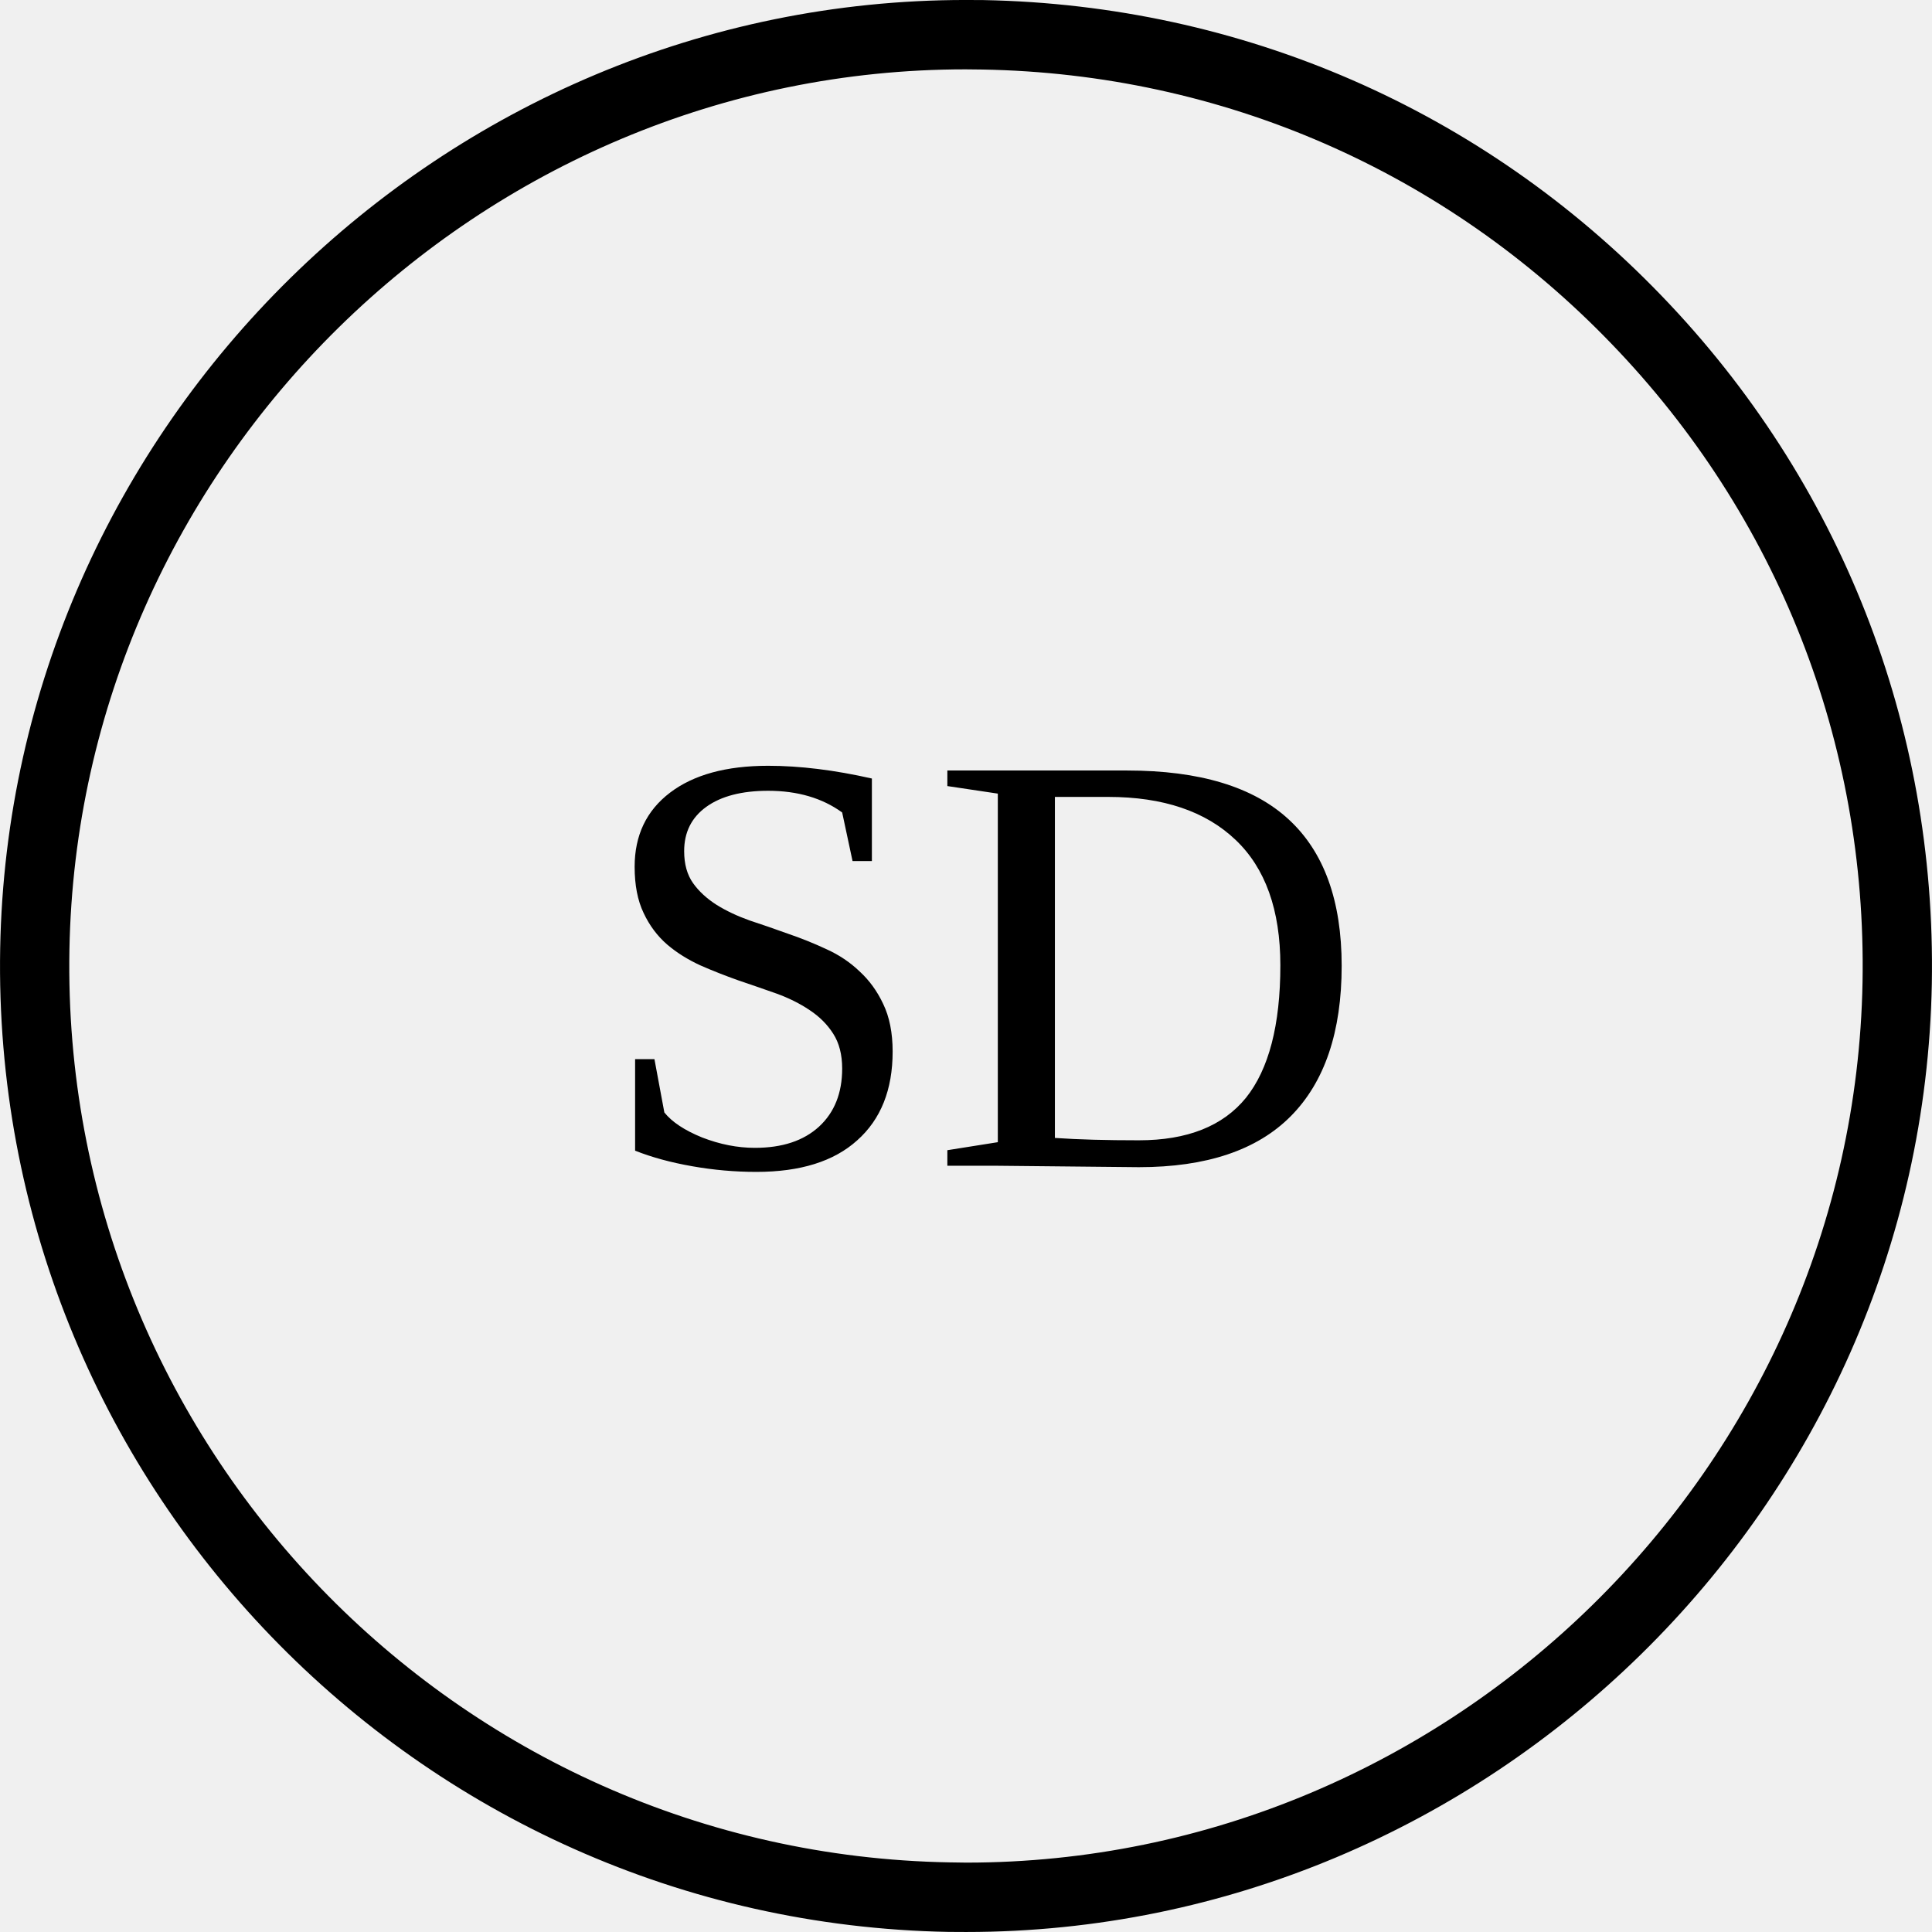
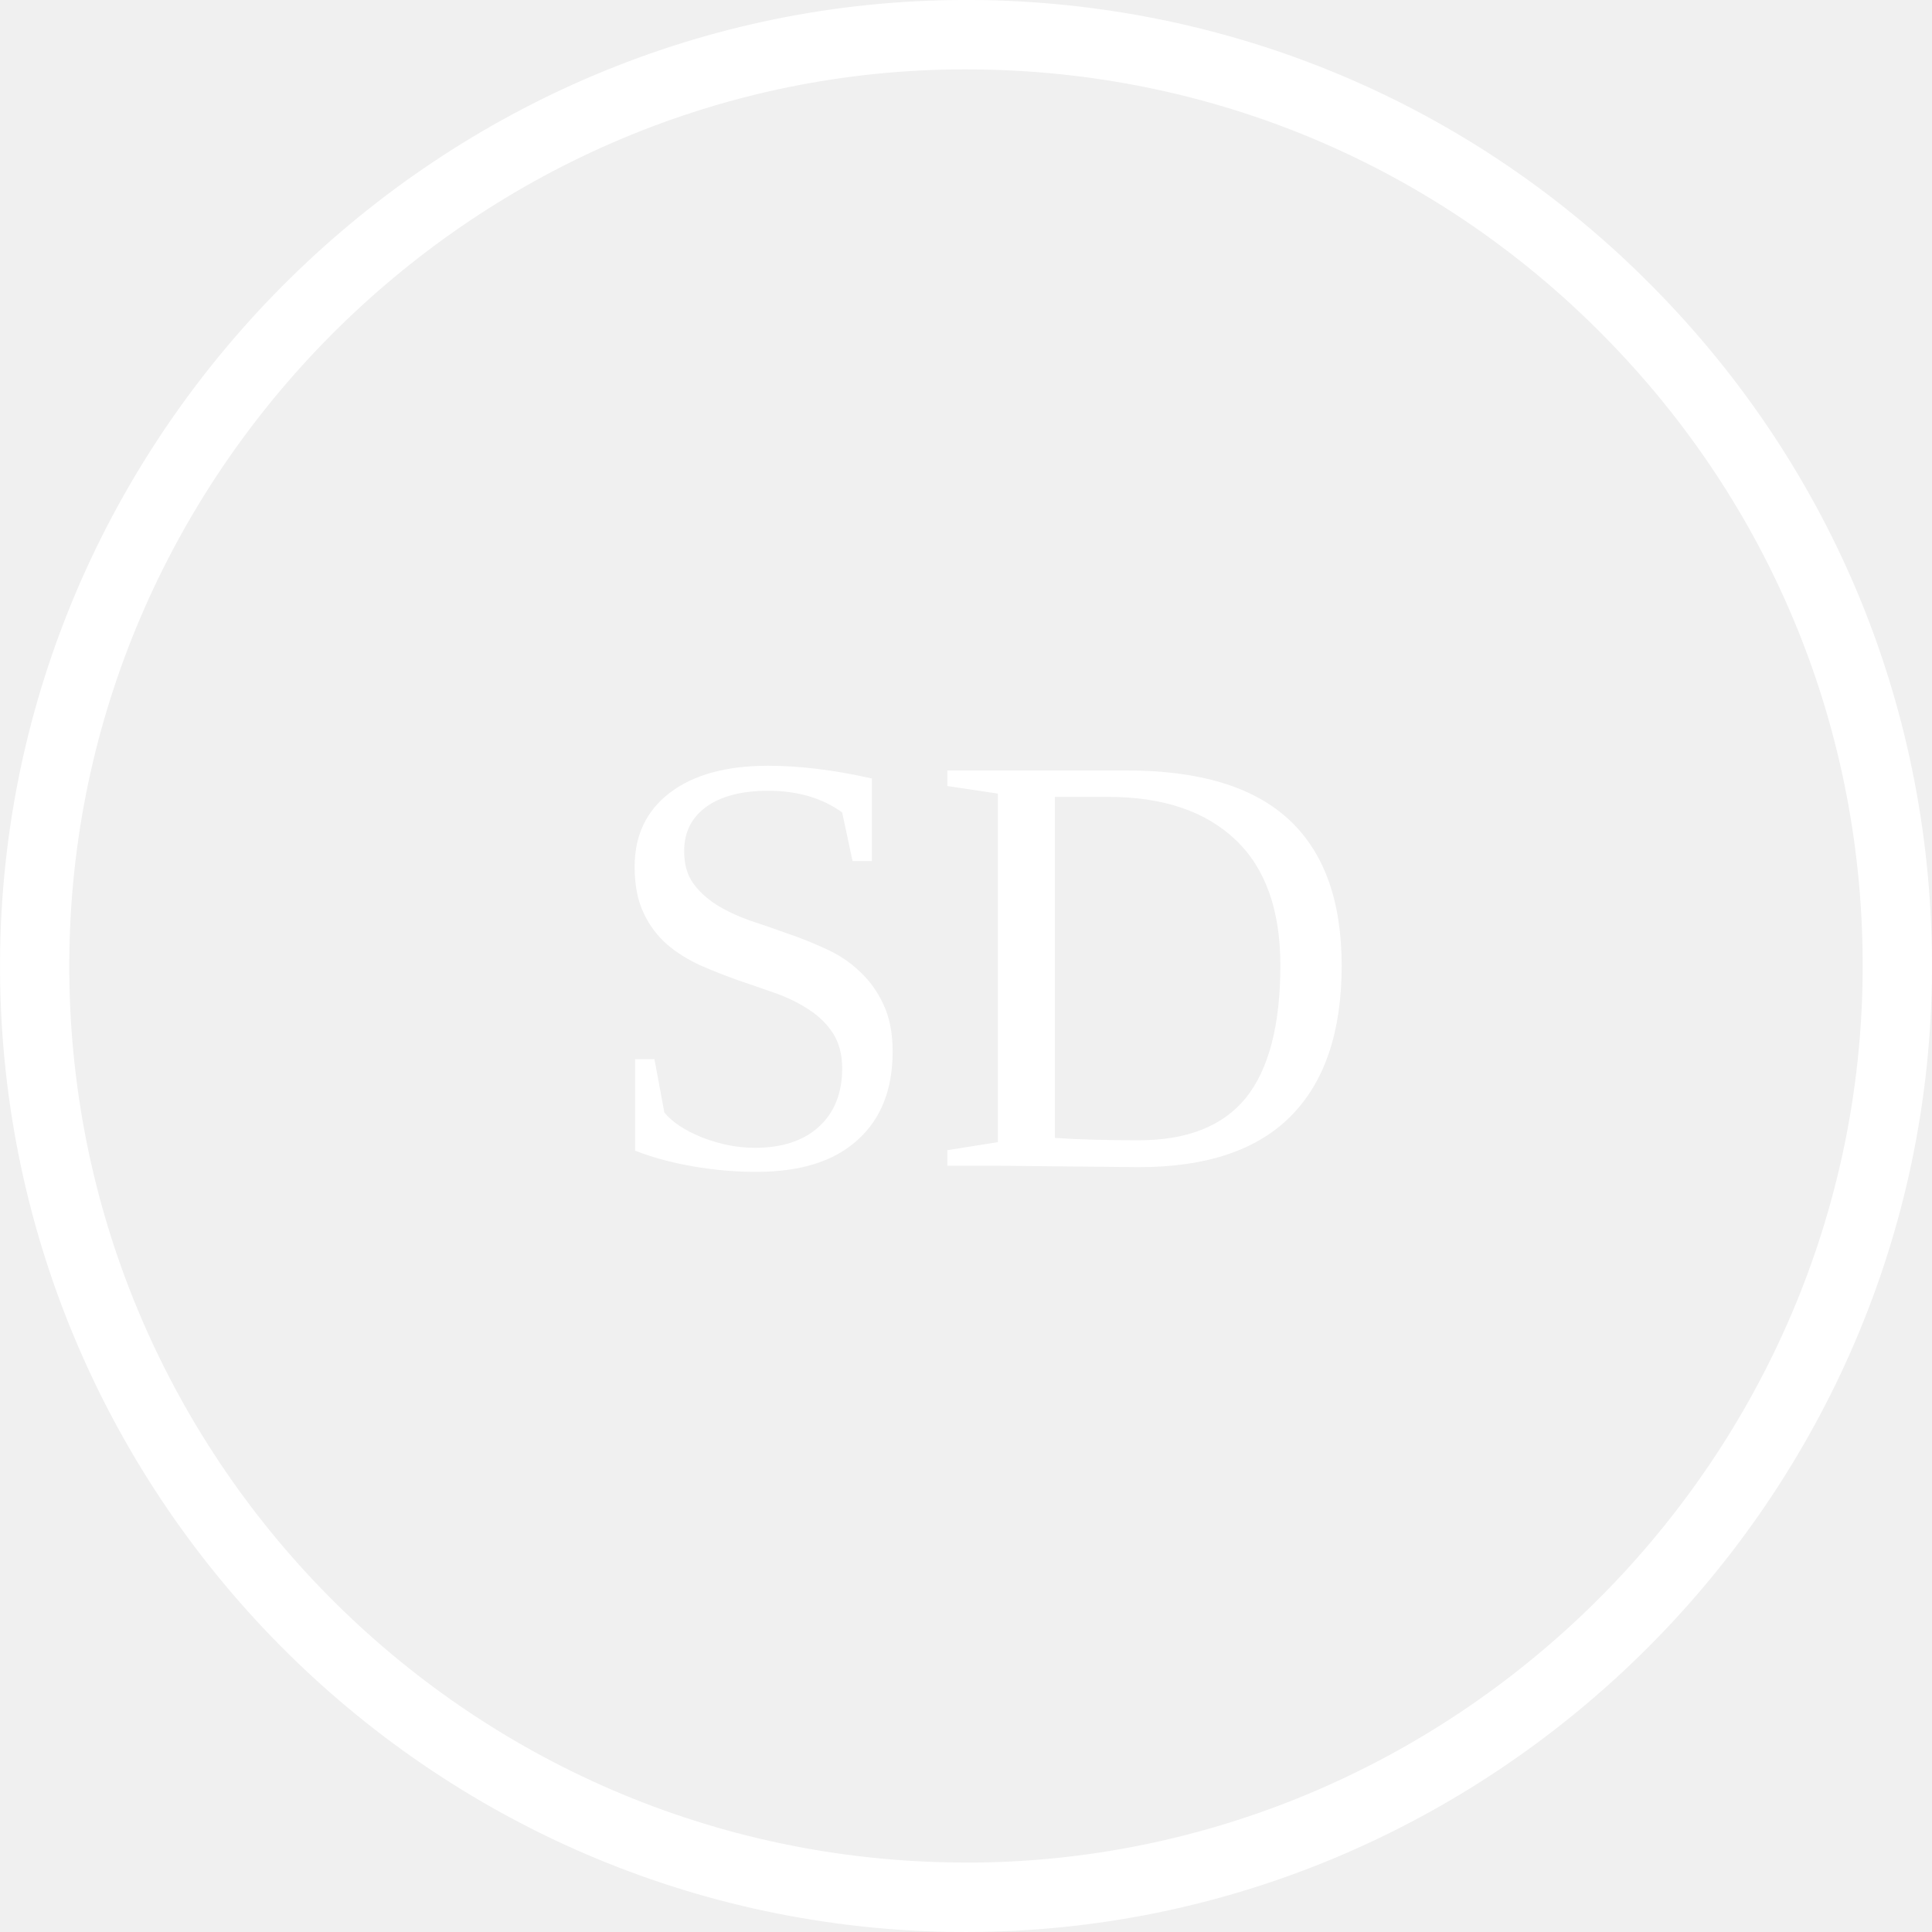
<svg xmlns="http://www.w3.org/2000/svg" version="1.1" width="64" height="64.001" id="svg5023">
  <defs id="defs5025" />
-   <g transform="translate(-308,-454.6476)" id="layer1">
-     <g transform="translate(0,9.8627809e-5)" id="g6455">
+   <g id="g6532">
+     <g transform="translate(-308,-454.6476)" id="g6455">
      <g id="g6423">
-         <path d="m 340.579,454.65 -0.591,-0.003 c -17.32,0 -31.665,14.09 -31.982,31.416 -0.319,17.645 13.771,32.259 31.413,32.582 l 0.588,0.003 c 17.32,0 31.671,-14.096 31.988,-31.416 0.154,-8.551 -3.026,-16.645 -8.96,-22.795 -5.934,-6.158 -13.908,-9.624 -22.456,-9.787 z m -0.572,61.7 -0.552,-0.008 c -16.373,-0.291 -29.455,-13.857 -29.155,-30.234 0.291,-16.082 13.605,-29.163 29.685,-29.163 l 0.552,0.006 c 7.937,0.137 15.337,3.365 20.842,9.08 5.511,5.71 8.464,13.224 8.321,21.15 -0.294,16.085 -13.617,29.169 -29.693,29.169 z" id="path4050" style="fill:#000000" />
+         <path d="m 340.579,454.65 -0.591,-0.003 c -17.32,0 -31.665,14.09 -31.982,31.416 -0.319,17.645 13.771,32.259 31.413,32.582 l 0.588,0.003 c 17.32,0 31.671,-14.096 31.988,-31.416 0.154,-8.551 -3.026,-16.645 -8.96,-22.795 -5.934,-6.158 -13.908,-9.624 -22.456,-9.787 z m -0.572,61.7 -0.552,-0.008 c -16.373,-0.291 -29.455,-13.857 -29.155,-30.234 0.291,-16.082 13.605,-29.163 29.685,-29.163 l 0.552,0.006 c 7.937,0.137 15.337,3.365 20.842,9.08 5.511,5.71 8.464,13.224 8.321,21.15 -0.294,16.085 -13.617,29.169 -29.693,29.169 z" id="path4050" style="fill:#ffffff" />
      </g>
    </g>
-     <text x="327.679" y="493.269" id="text6189" xml:space="preserve" style="font-size:20px;font-style:normal;font-variant:normal;font-weight:normal;font-stretch:normal;text-align:start;line-height:50%;letter-spacing:0px;word-spacing:0px;writing-mode:lr-tb;text-anchor:start;fill:#000000;fill-opacity:1;stroke:none;font-family:Times New Roman;-inkscape-font-specification:'Times New Roman,'">
-       <tspan x="327.679" y="493.269" id="tspan6191" style="fill:#000000">SD</tspan>
-     </text>
  </g>
+   <text x="19.679" y="38.621" id="text6189" xml:space="preserve" style="font-size:20px;font-style:normal;font-variant:normal;font-weight:normal;font-stretch:normal;text-align:start;line-height:50%;letter-spacing:0px;word-spacing:0px;writing-mode:lr-tb;text-anchor:start;fill:#ffffff;fill-opacity:1;stroke:none;font-family:Times New Roman;-inkscape-font-specification:'Times New Roman,'">
+     <tspan x="19.679" y="38.621" id="tspan6191" style="fill:#ffffff">SD</tspan>
+   </text>
</svg>
